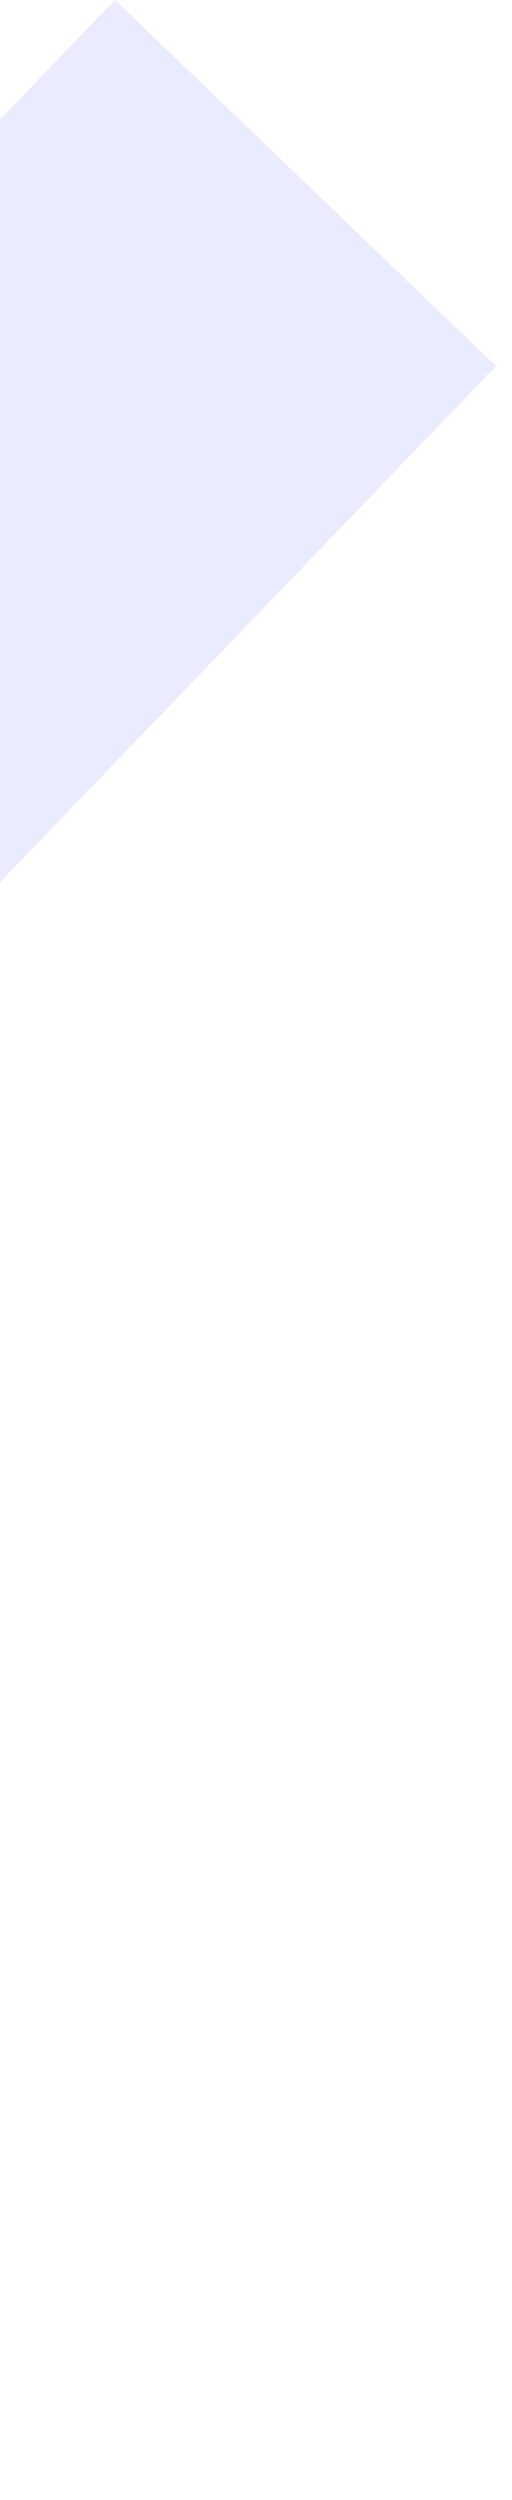
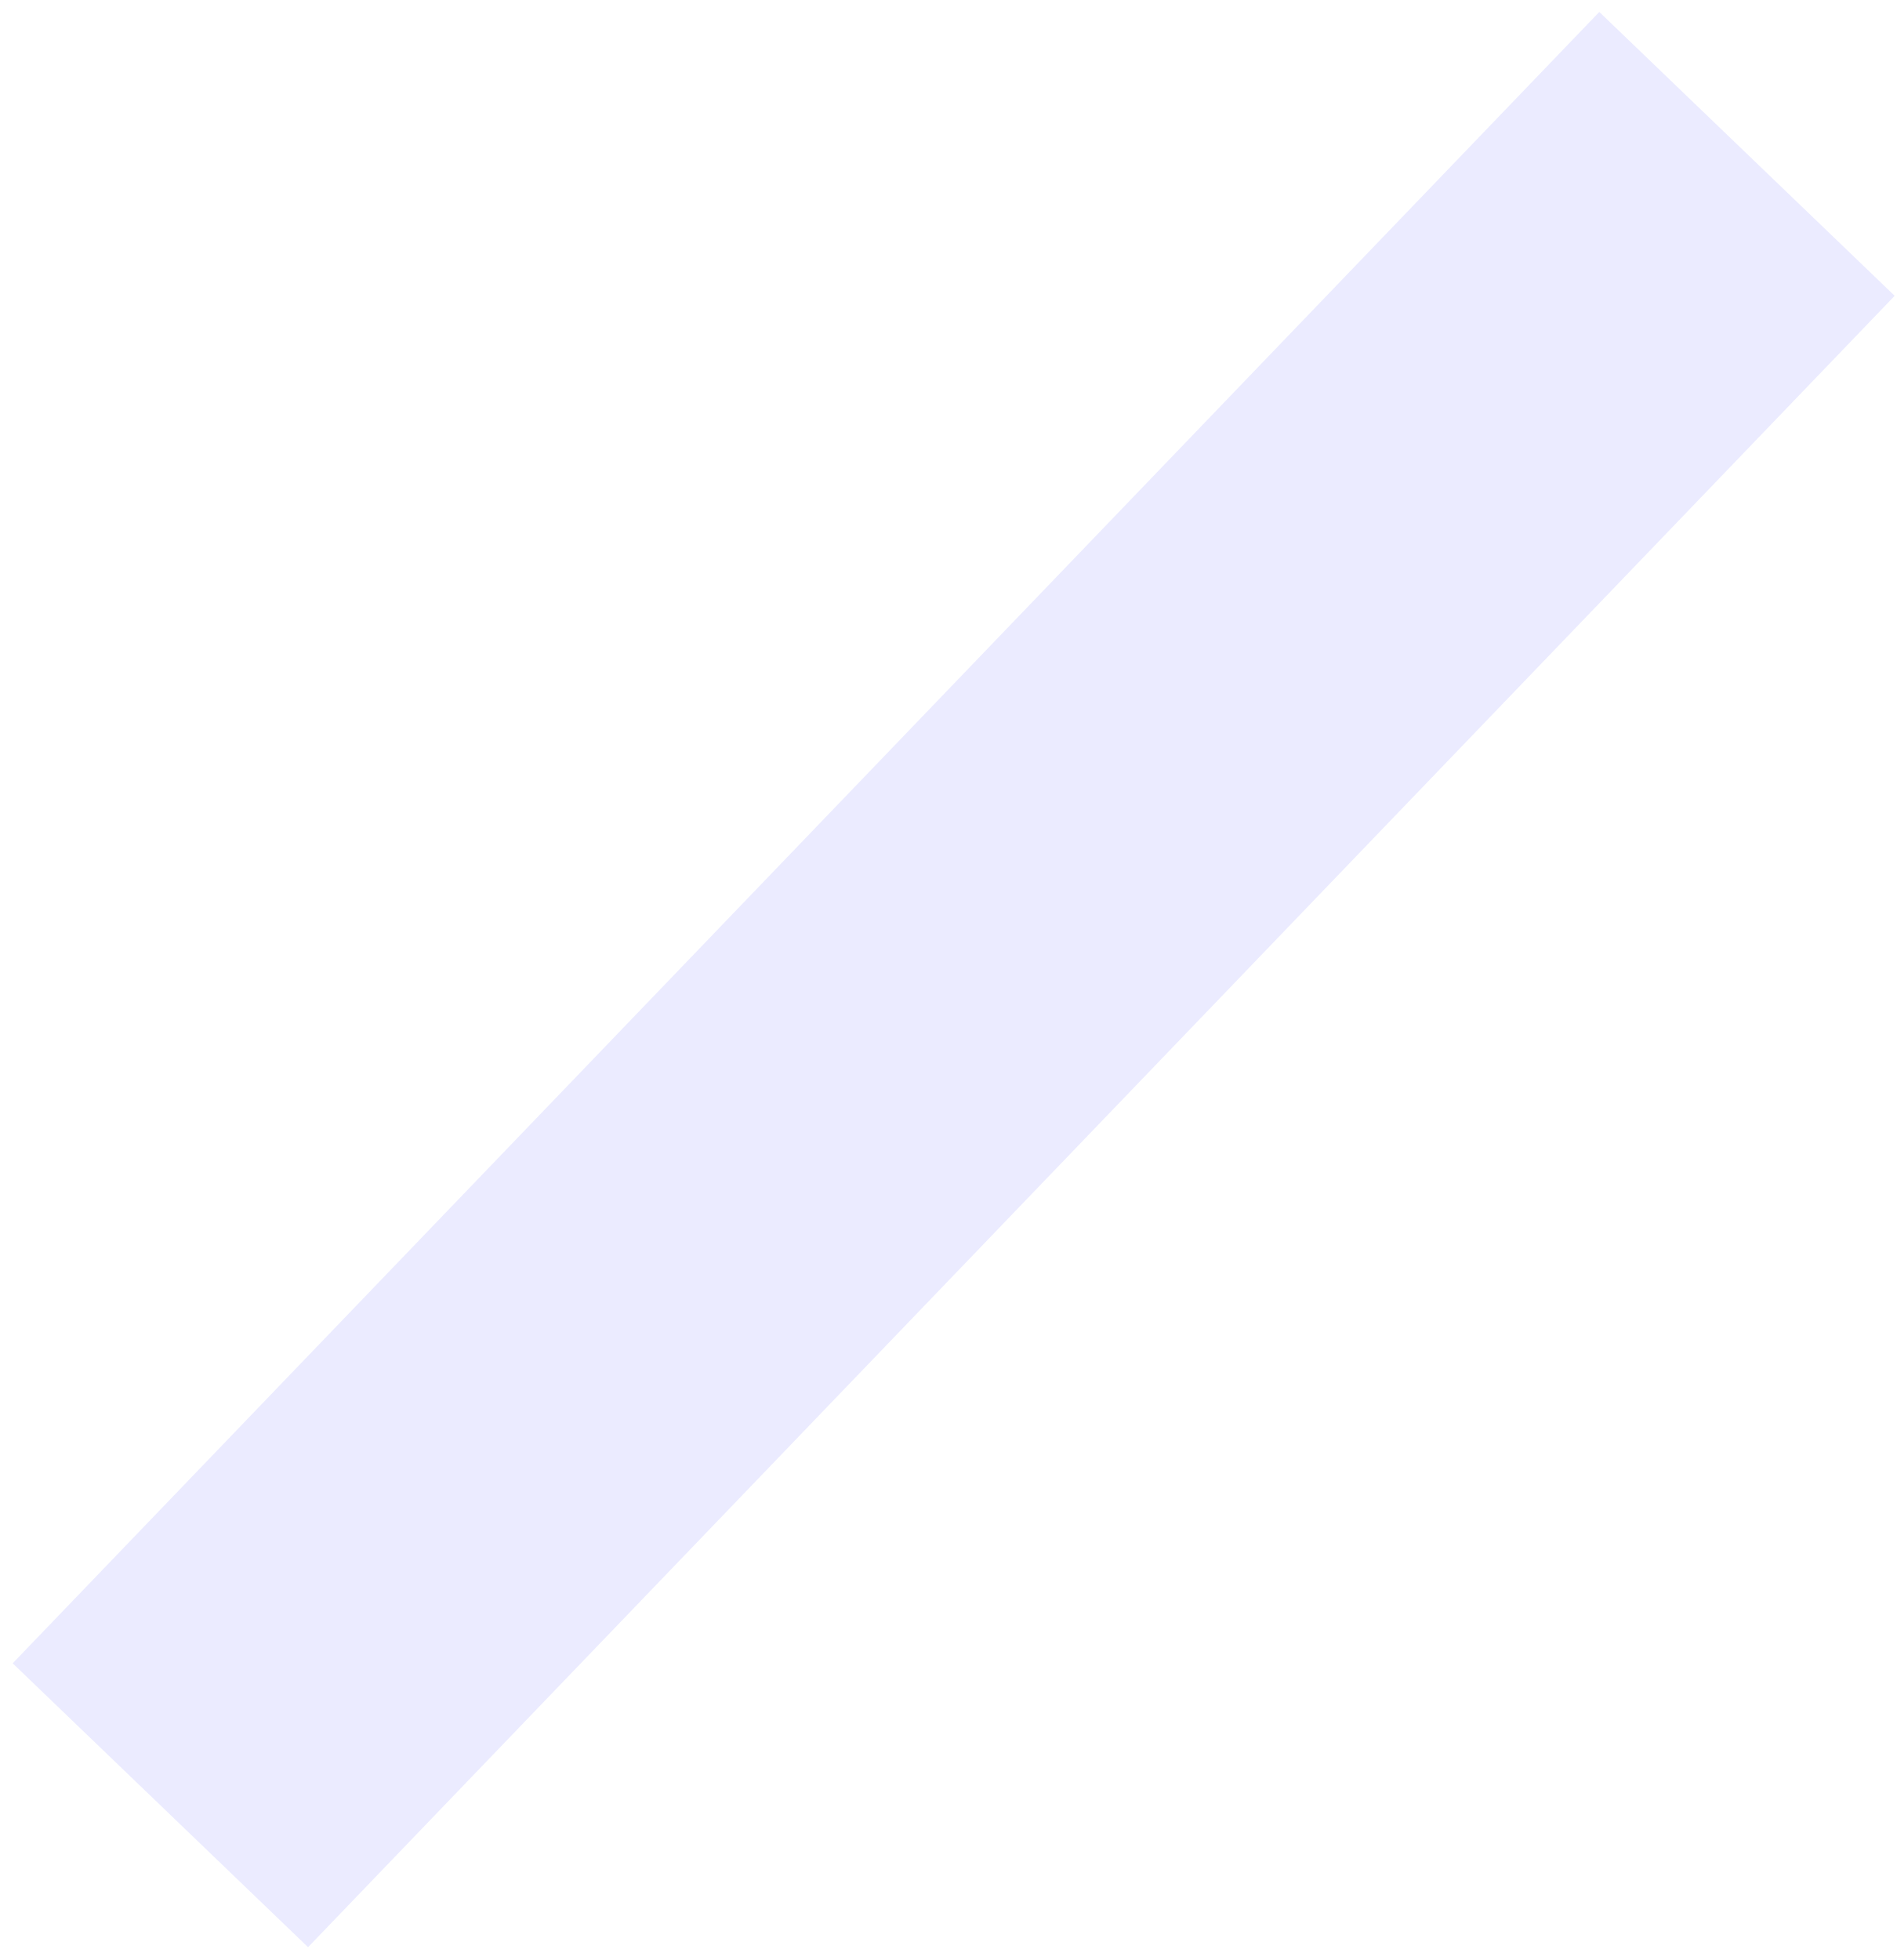
- <svg xmlns="http://www.w3.org/2000/svg" width="9" height="44" viewBox="0 0 9 44" fill="none">
-   <rect x="-34" y="37.487" width="51.99" height="9.301" transform="rotate(-46.1415 -34 37.4868)" fill="#EBEBFF" />
+ <svg xmlns="http://www.w3.org/2000/svg" width="90" height="93" viewBox="0 0 90 93" fill="none">
+   <rect x="0.602" y="78.923" width="108.669" height="19.44" transform="rotate(-46.1415 0.601562 78.9232)" fill="#EBEBFF" />
</svg>
